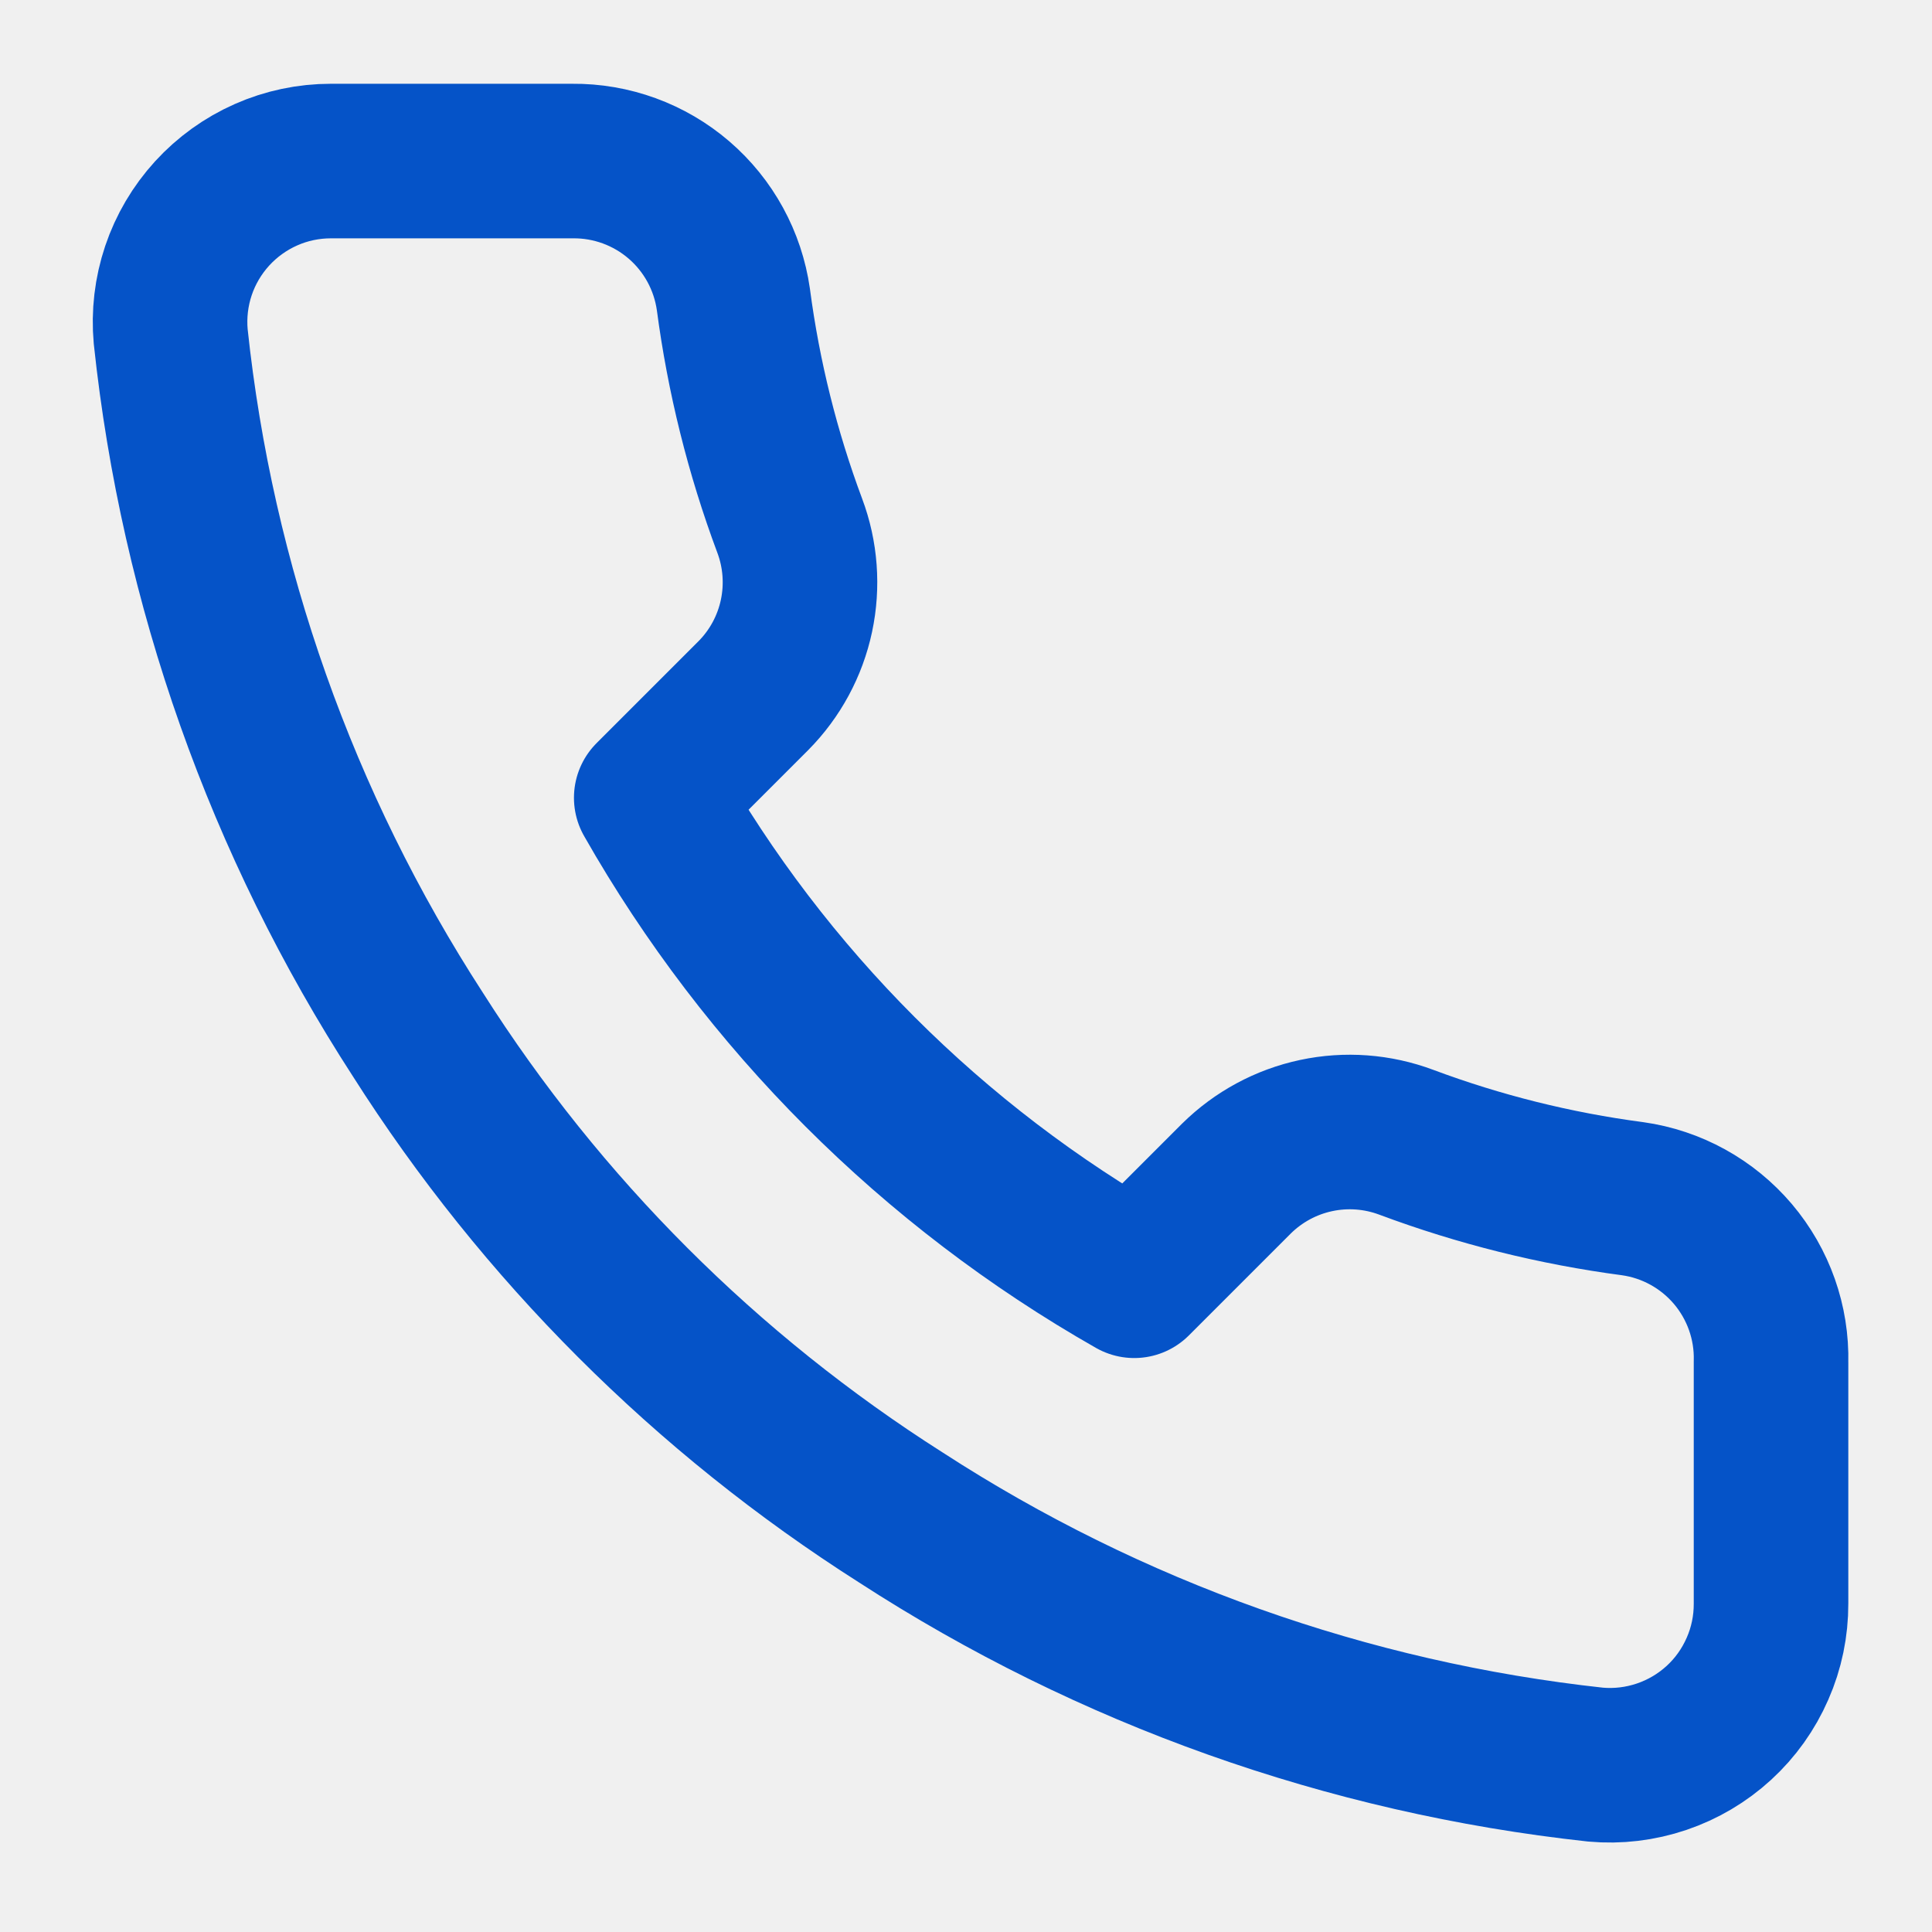
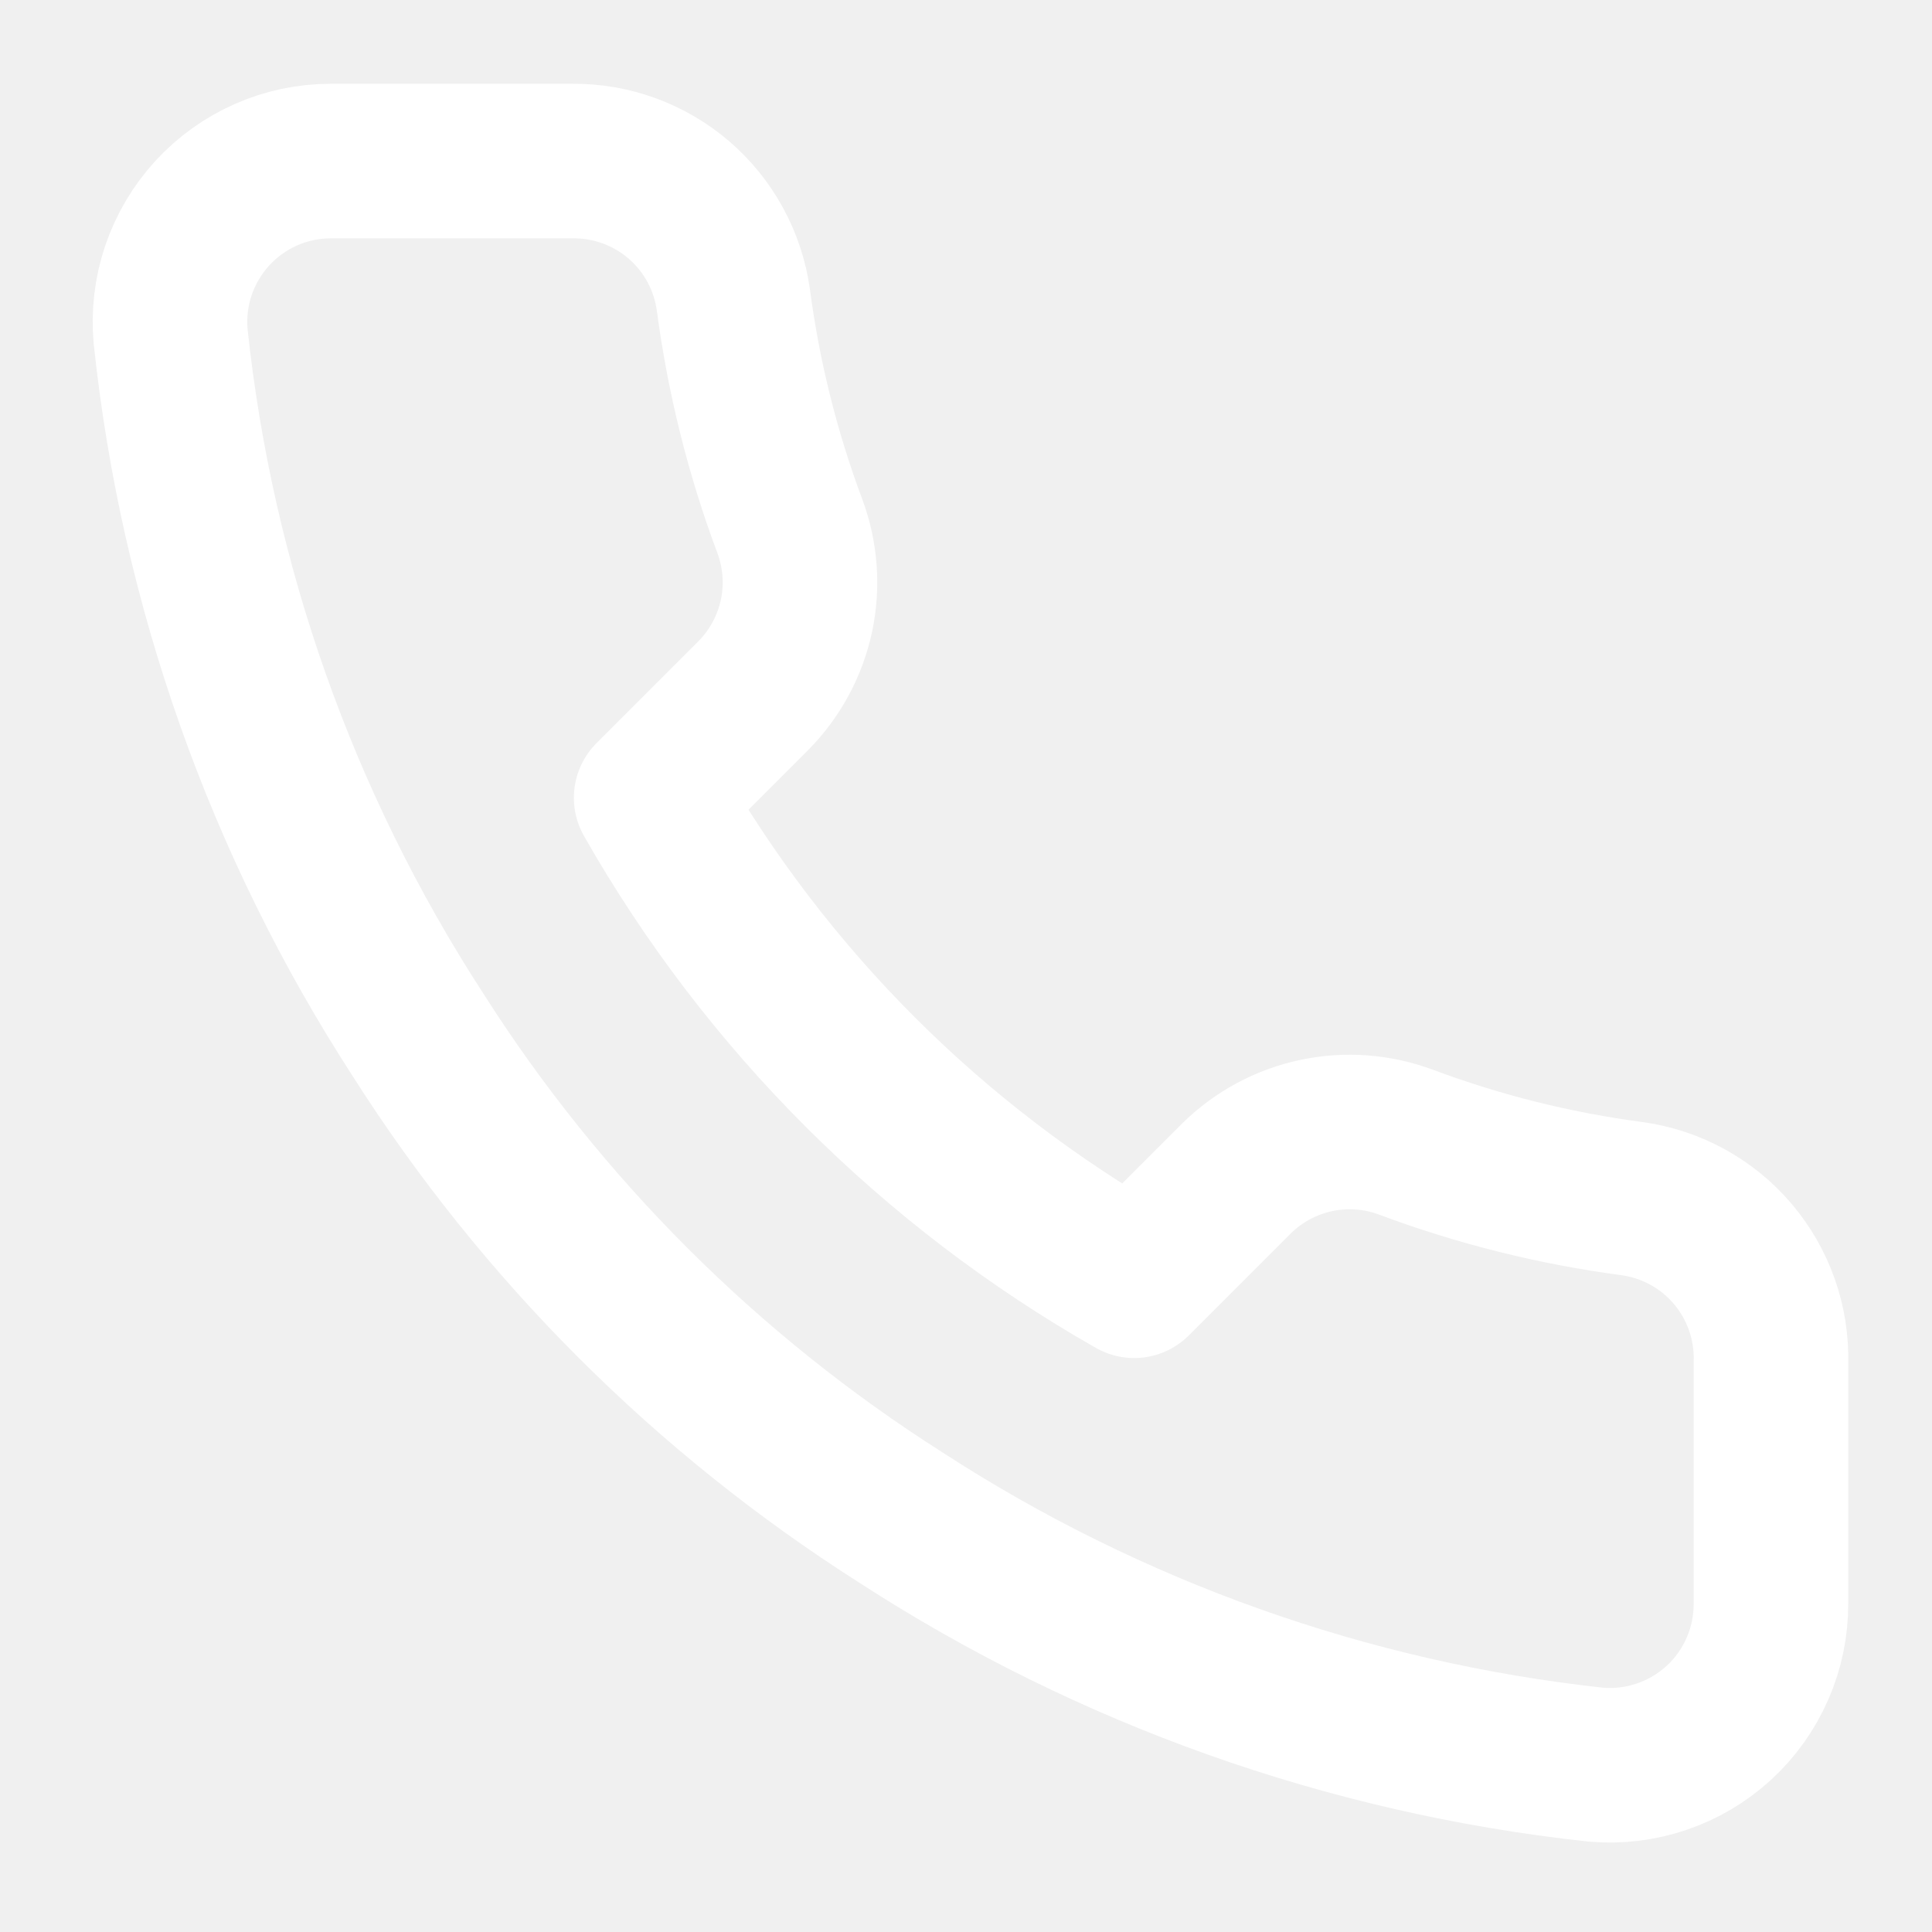
<svg xmlns="http://www.w3.org/2000/svg" width="25" height="25" viewBox="0 0 25 25" fill="none">
-   <path d="M22.917 17.625V20.75C22.918 21.04 22.859 21.328 22.742 21.593C22.626 21.859 22.456 22.098 22.242 22.294C22.028 22.49 21.776 22.639 21.501 22.732C21.226 22.825 20.935 22.86 20.646 22.834C17.441 22.485 14.362 21.39 11.657 19.636C9.14 18.036 7.006 15.903 5.407 13.386C3.646 10.668 2.551 7.574 2.209 4.354C2.183 4.066 2.217 3.776 2.309 3.502C2.401 3.228 2.55 2.976 2.745 2.762C2.94 2.549 3.177 2.378 3.442 2.261C3.706 2.144 3.992 2.084 4.282 2.084H7.407C7.912 2.079 8.402 2.258 8.785 2.587C9.169 2.917 9.419 3.375 9.49 3.875C9.622 4.875 9.866 5.857 10.219 6.802C10.359 7.175 10.389 7.58 10.306 7.97C10.223 8.36 10.03 8.717 9.75 9L8.427 10.323C9.91 12.931 12.069 15.09 14.677 16.573L16 15.25C16.284 14.97 16.641 14.777 17.031 14.694C17.42 14.611 17.825 14.641 18.198 14.781C19.143 15.134 20.125 15.379 21.125 15.511C21.631 15.582 22.093 15.837 22.424 16.227C22.754 16.617 22.93 17.114 22.917 17.625Z" stroke="#0553C8" stroke-width="2" stroke-linecap="round" stroke-linejoin="round" />
+   <path d="M22.916 17.625V20.75C22.917 21.04 22.858 21.328 22.741 21.593C22.625 21.859 22.455 22.098 22.241 22.294C22.027 22.49 21.775 22.639 21.5 22.732C21.225 22.825 20.934 22.86 20.645 22.834C17.44 22.485 14.361 21.39 11.656 19.636C9.139 18.036 7.005 15.902 5.406 13.386C3.645 10.668 2.55 7.574 2.208 4.354C2.182 4.066 2.216 3.776 2.308 3.502C2.401 3.228 2.549 2.976 2.744 2.762C2.939 2.549 3.176 2.378 3.441 2.261C3.705 2.144 3.991 2.084 4.281 2.084H7.406C7.911 2.079 8.401 2.258 8.785 2.587C9.168 2.917 9.418 3.375 9.489 3.875C9.621 4.875 9.865 5.857 10.218 6.802C10.358 7.175 10.389 7.58 10.306 7.97C10.222 8.359 10.029 8.717 9.749 9L8.426 10.323C9.909 12.931 12.069 15.09 14.676 16.573L15.999 15.25C16.283 14.97 16.64 14.777 17.03 14.694C17.419 14.611 17.824 14.641 18.197 14.781C19.142 15.134 20.124 15.379 21.124 15.511C21.63 15.582 22.093 15.837 22.423 16.227C22.753 16.617 22.929 17.114 22.916 17.625Z" stroke="white" stroke-width="2" stroke-linecap="round" stroke-linejoin="round" />
</svg>
